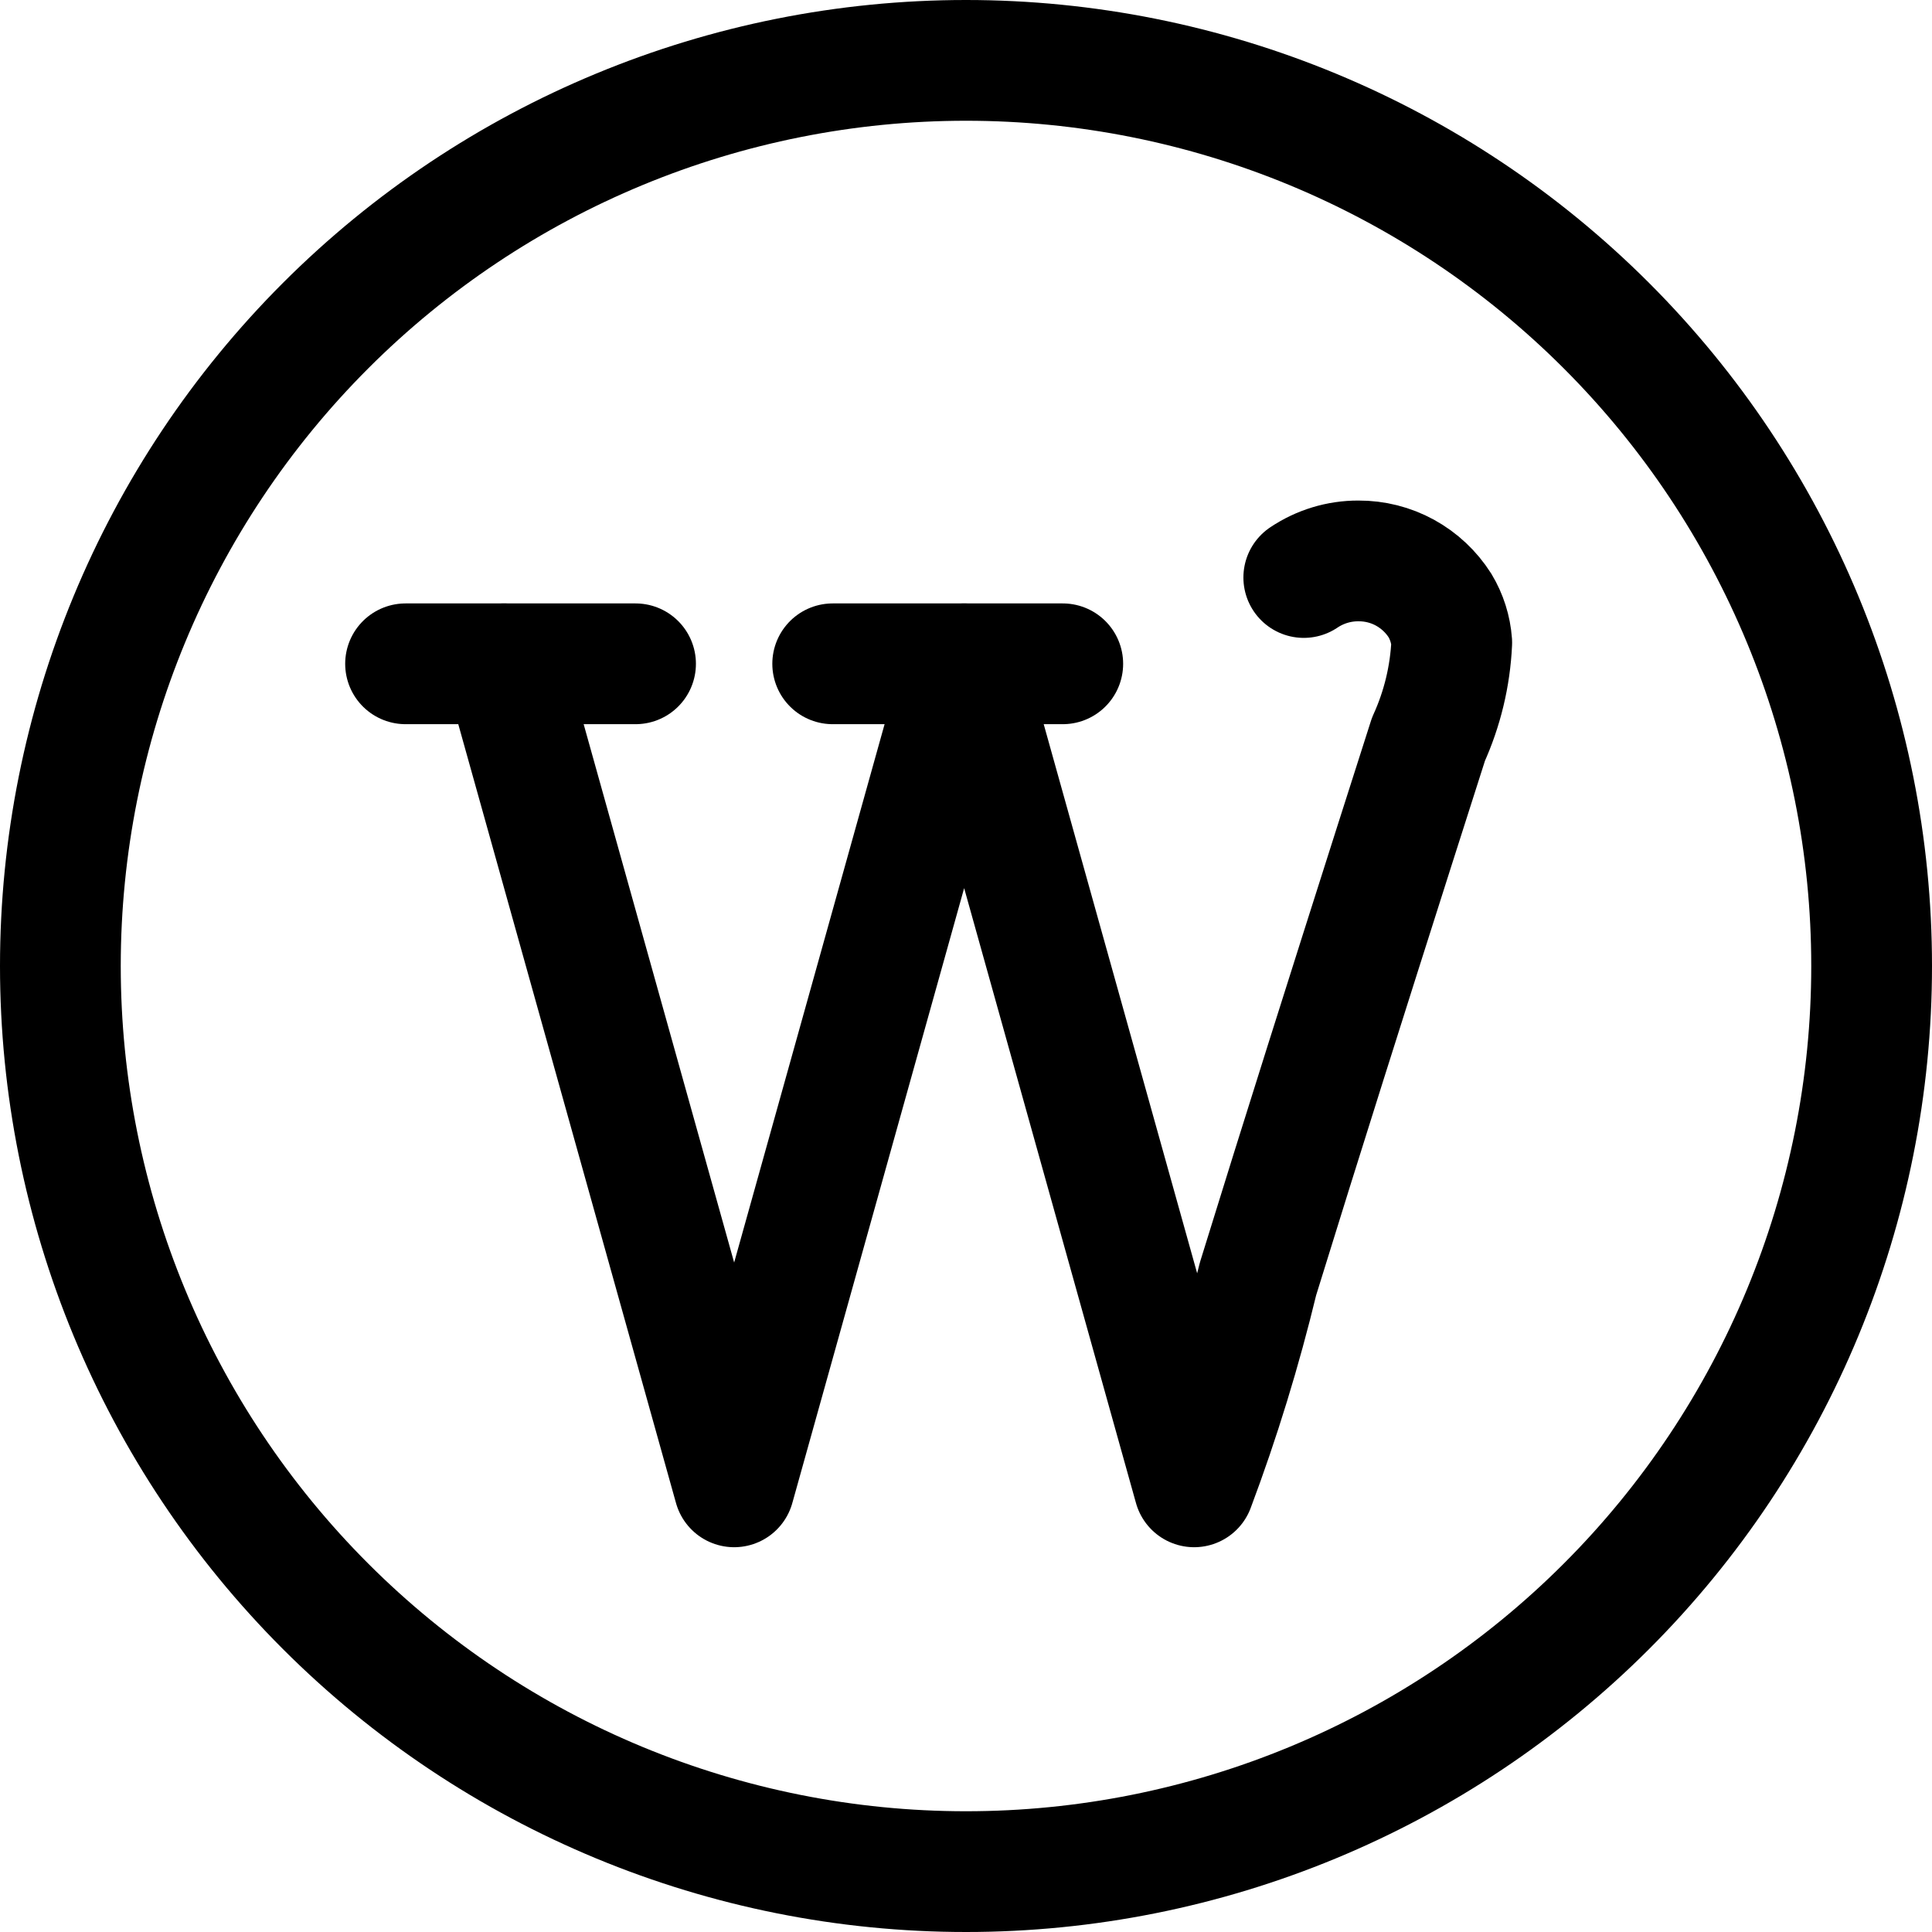
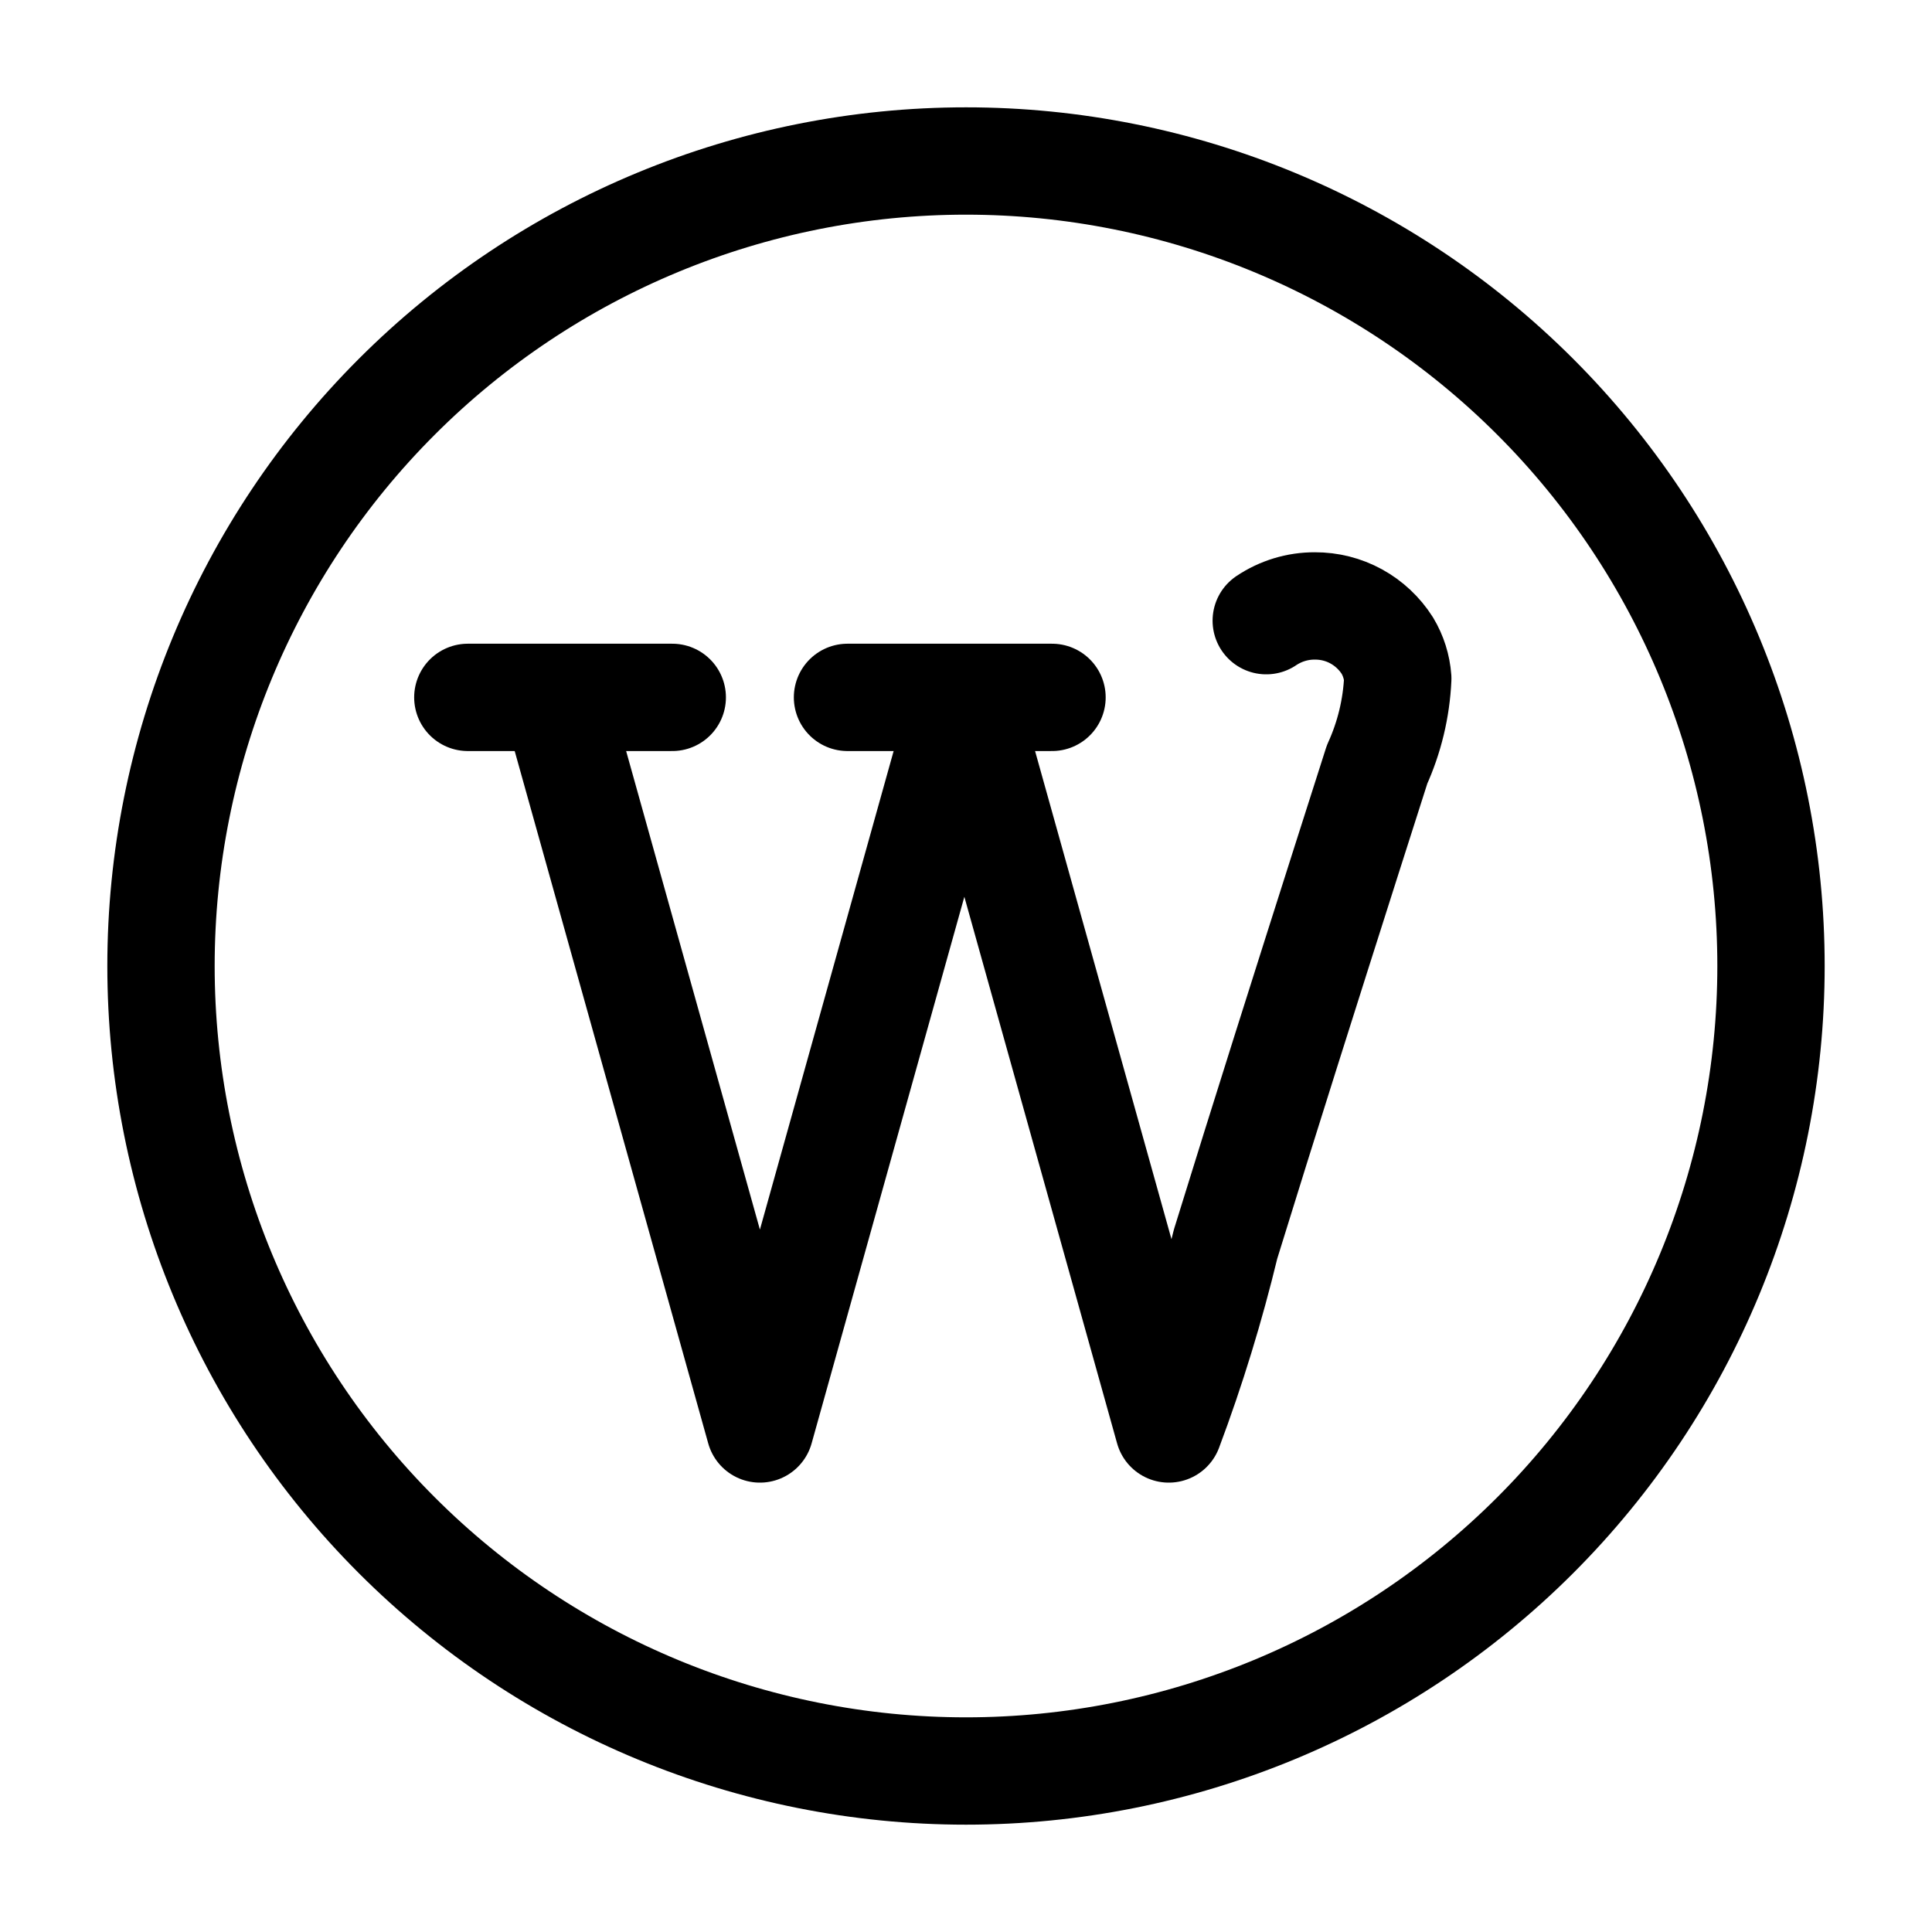
- <svg xmlns="http://www.w3.org/2000/svg" fill="none" viewBox="0 0 24 24" id="Wordpress-Logo-1--Streamline-Ultimate" height="24" width="24">
+ <svg xmlns="http://www.w3.org/2000/svg" fill="none" viewBox="-1.5 -1.5 27 27" id="Wordpress-Logo-1--Streamline-Ultimate" height="24" width="24">
  <path stroke="#000000" stroke-linecap="round" stroke-linejoin="round" d="M5.038 8.246h2.857" stroke-width="1.5" />
  <path stroke="#000000" stroke-linecap="round" stroke-linejoin="round" d="M10.344 8.246h2.858" stroke-width="1.5" />
  <path stroke="#000000" stroke-linecap="round" stroke-linejoin="round" d="M6.262 8.246 9.12 18.47 11.977 8.246 14.834 18.47c0.317 -0.844 0.581 -1.706 0.793 -2.582 0.277 -0.895 0.556 -1.789 0.839 -2.684 0.283 -0.895 0.566 -1.788 0.851 -2.681 0.142 -0.447 0.285 -0.893 0.428 -1.34 0.172 -0.378 0.27 -0.785 0.289 -1.2 -0.012 -0.163 -0.062 -0.321 -0.146 -0.461 -0.108 -0.17 -0.258 -0.311 -0.435 -0.408 -0.177 -0.097 -0.376 -0.147 -0.578 -0.146 -0.242 -0.001 -0.478 0.071 -0.679 0.206" stroke-width="1.5" />
  <path stroke="#000000" stroke-linecap="round" stroke-linejoin="round" d="M0.75 12c0 2.984 1.185 5.845 3.295 7.955C6.155 22.065 9.016 23.25 12 23.25c2.984 0 5.845 -1.185 7.955 -3.295 2.11 -2.11 3.295 -4.971 3.295 -7.955 0 -2.984 -1.185 -5.845 -3.295 -7.955C17.845 1.935 14.984 0.75 12 0.75c-2.984 0 -5.845 1.185 -7.955 3.295C1.935 6.155 0.75 9.016 0.75 12Z" stroke-width="1.5" />
</svg>
